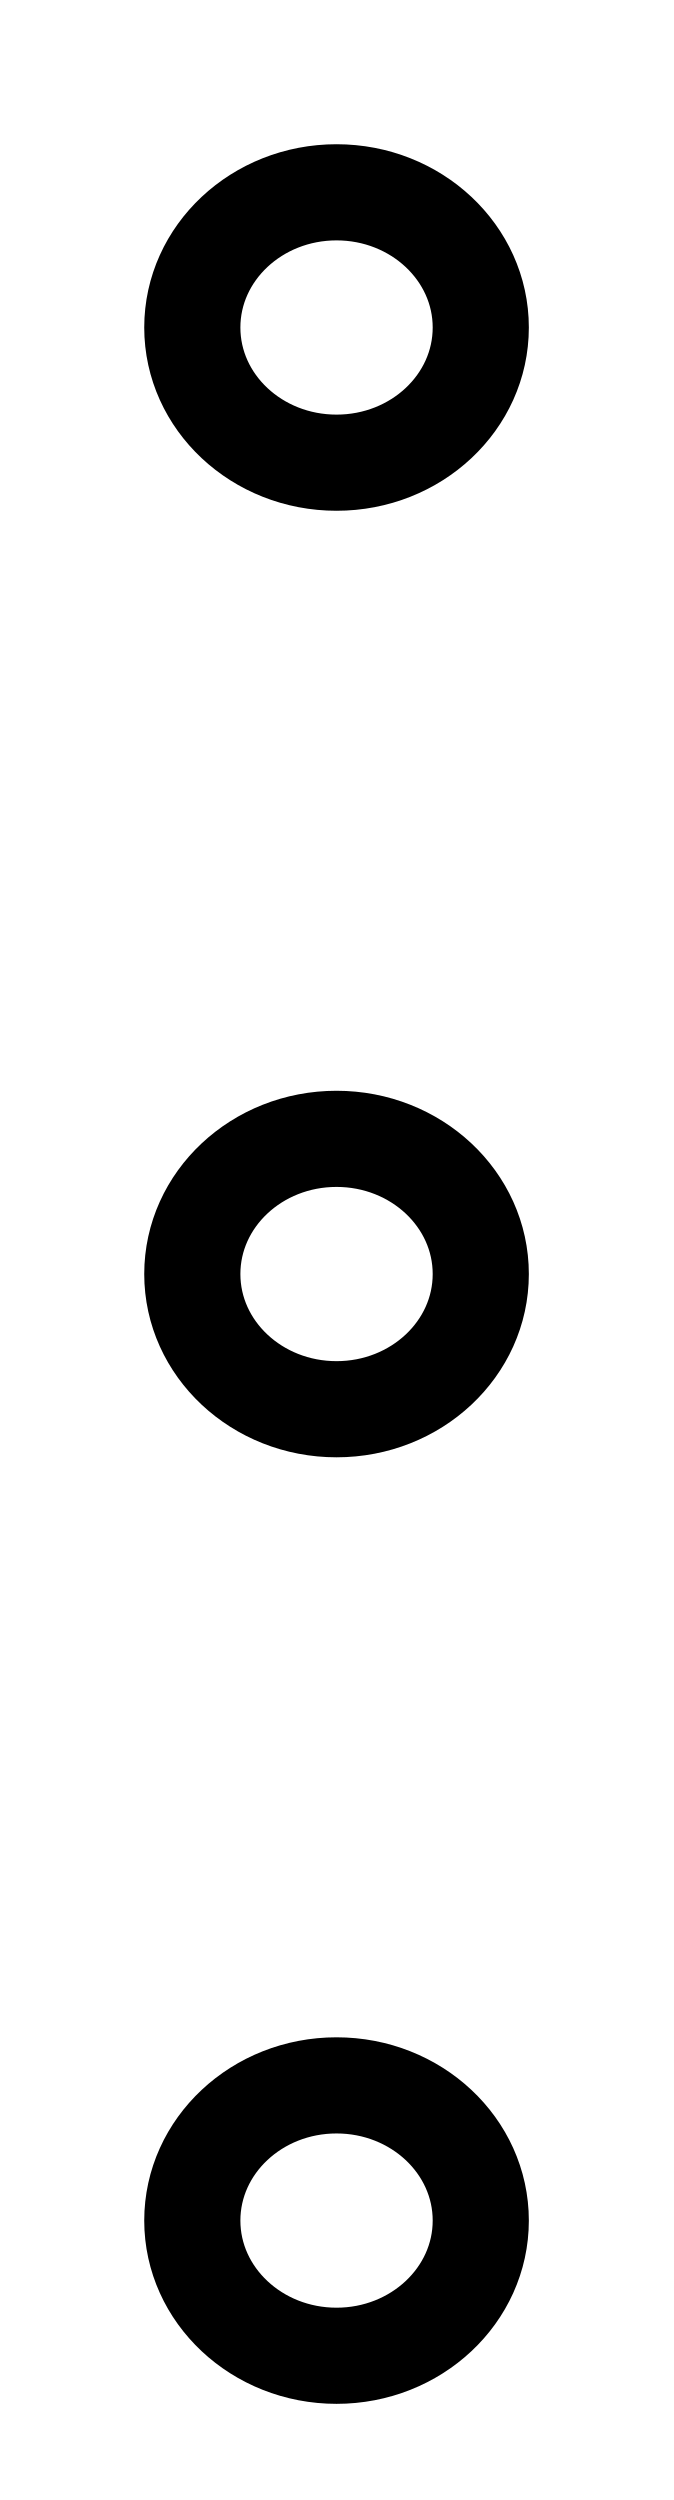
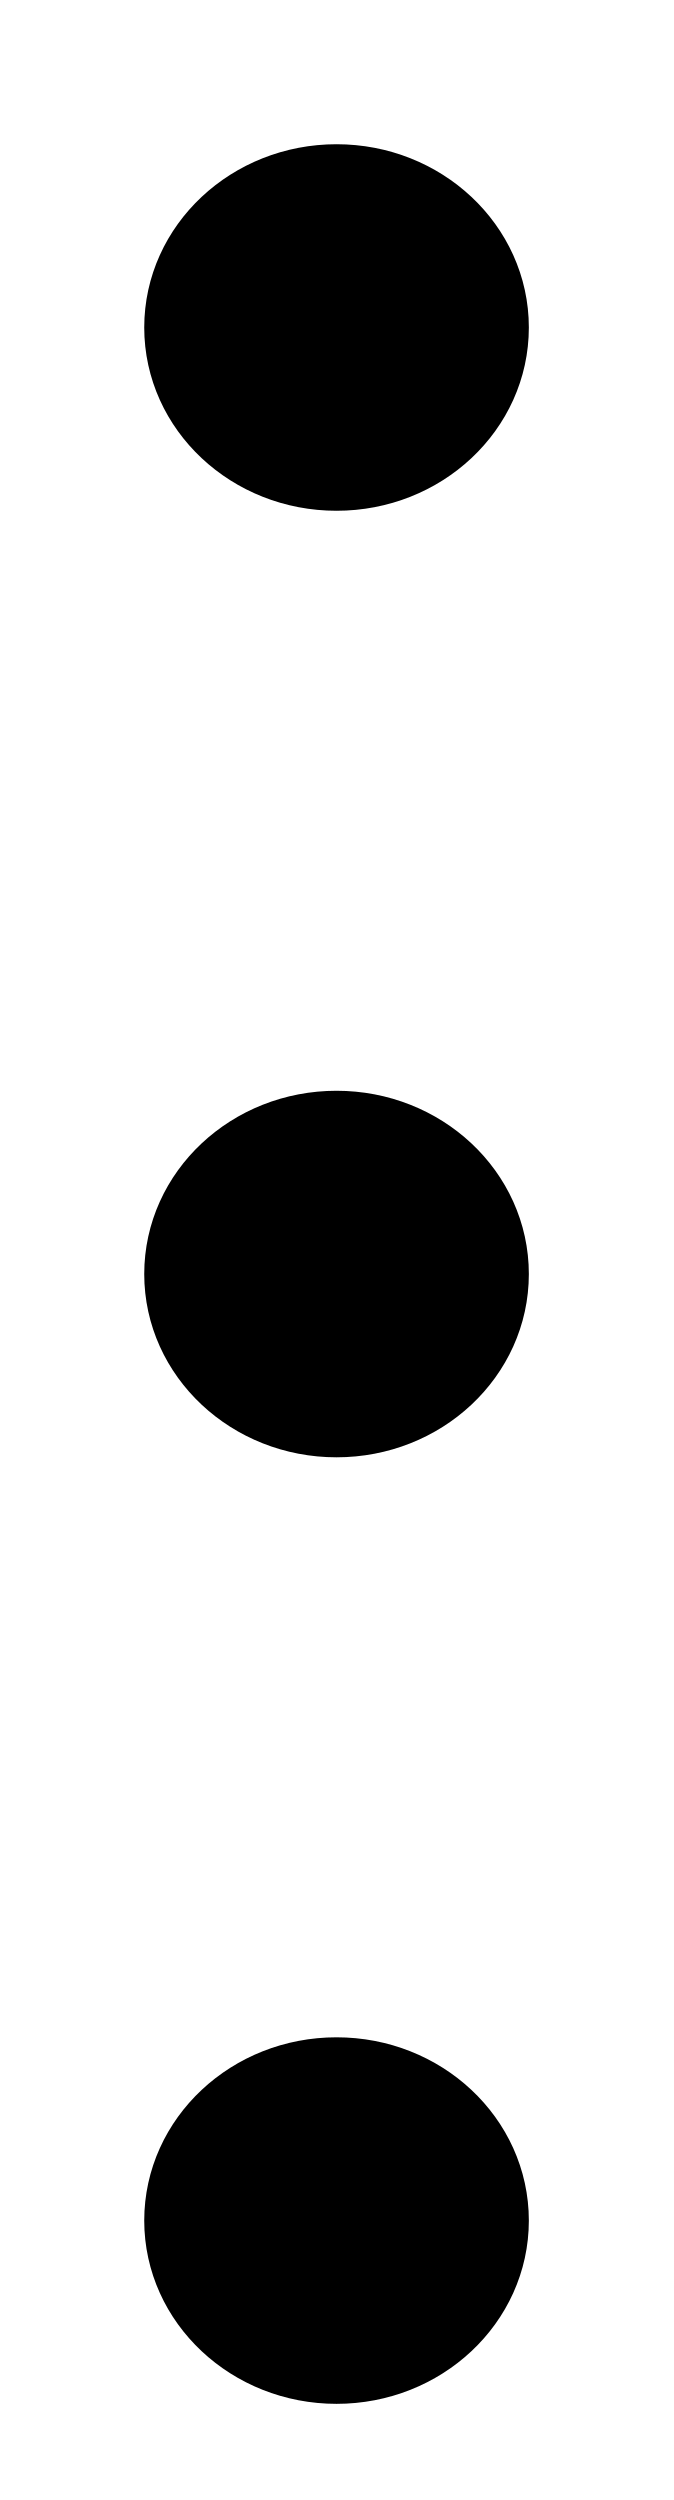
- <svg xmlns="http://www.w3.org/2000/svg" width="7" height="26" viewBox="0 0 7 26" fill="none">
+ <svg xmlns="http://www.w3.org/2000/svg" width="7" height="26" viewBox="0 0 7 26" fill="">
  <path d="M3.5 11.844C4.328 11.844 5 12.473 5 13.25C5 14.027 4.328 14.656 3.5 14.656C2.672 14.656 2 14.027 2 13.25C2 12.473 2.672 11.844 3.5 11.844Z" stroke="black" strokeWidth="3" strokeLinecap="round" strokeLinejoin="round" />
  <path d="M3.5 21.688C4.328 21.688 5 22.317 5 23.094C5 23.87 4.328 24.5 3.5 24.5C2.672 24.5 2 23.87 2 23.094C2 22.317 2.672 21.688 3.5 21.688Z" stroke="black" strokeWidth="3" strokeLinecap="round" strokeLinejoin="round" />
  <path d="M3.5 2C4.328 2 5 2.63 5 3.406C5 4.183 4.328 4.812 3.5 4.812C2.672 4.812 2 4.183 2 3.406C2 2.63 2.672 2 3.5 2Z" stroke="black" strokeWidth="3" strokeLinecap="round" strokeLinejoin="round" />
</svg>
